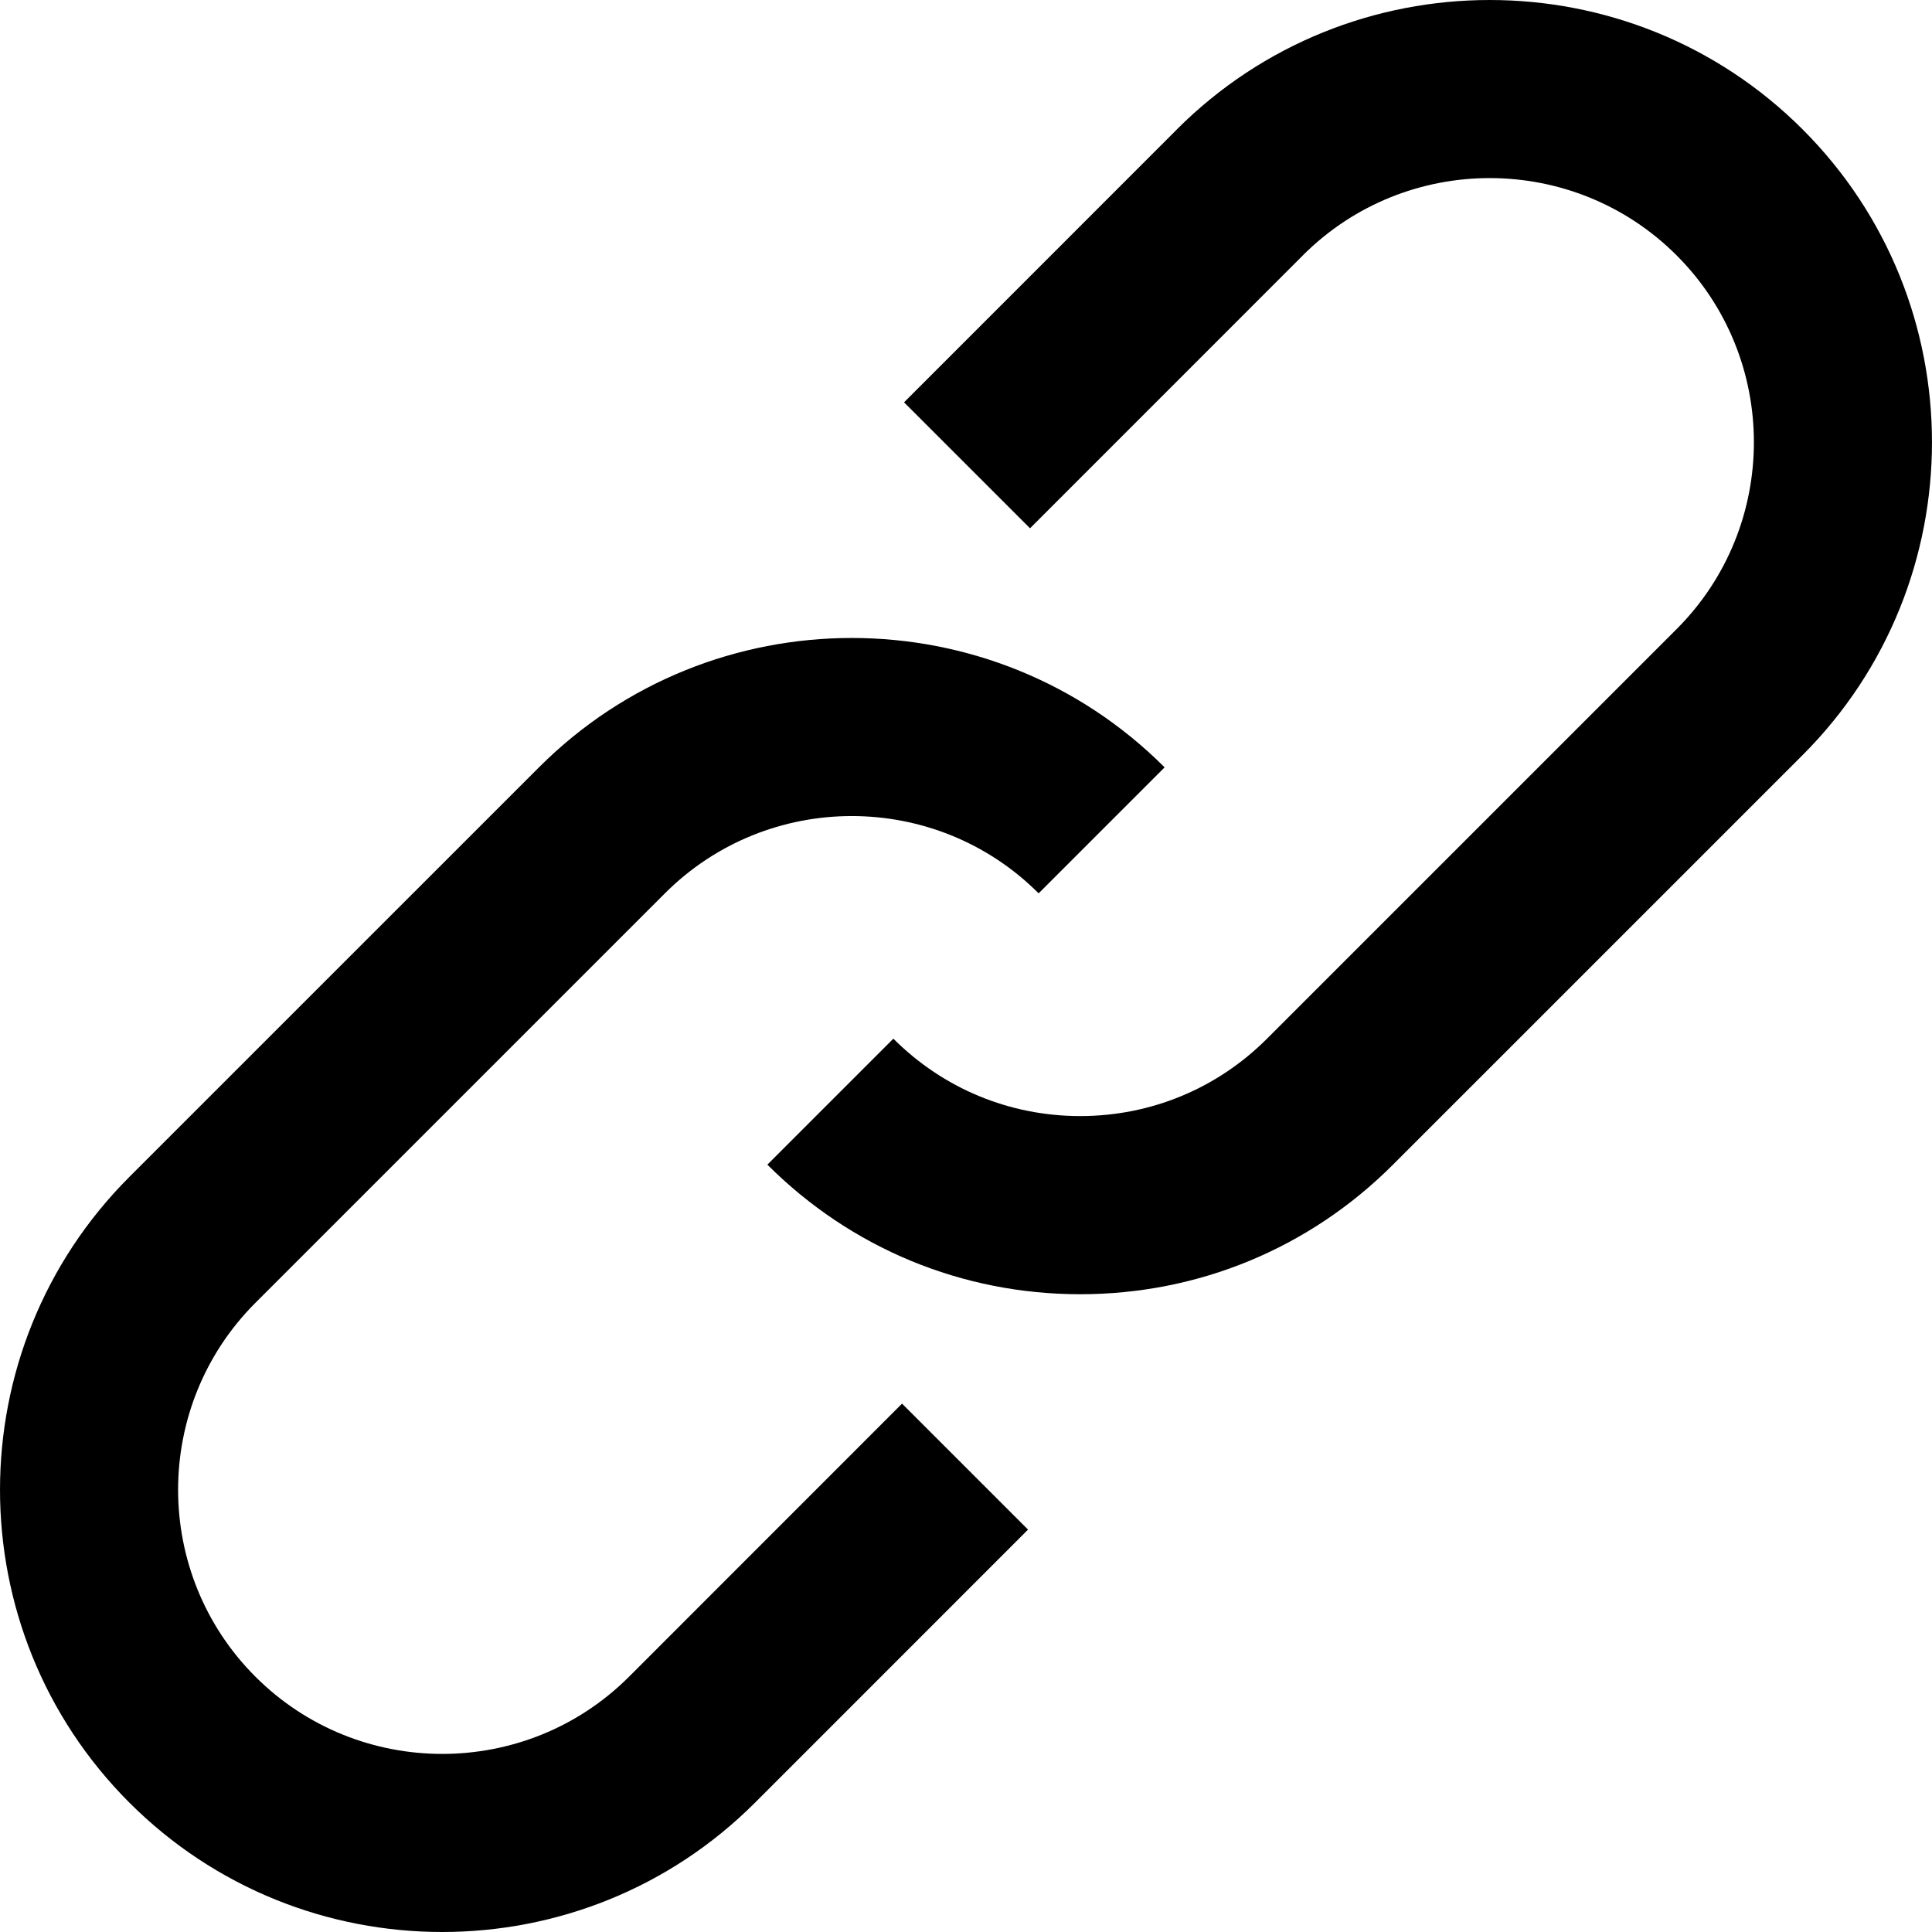
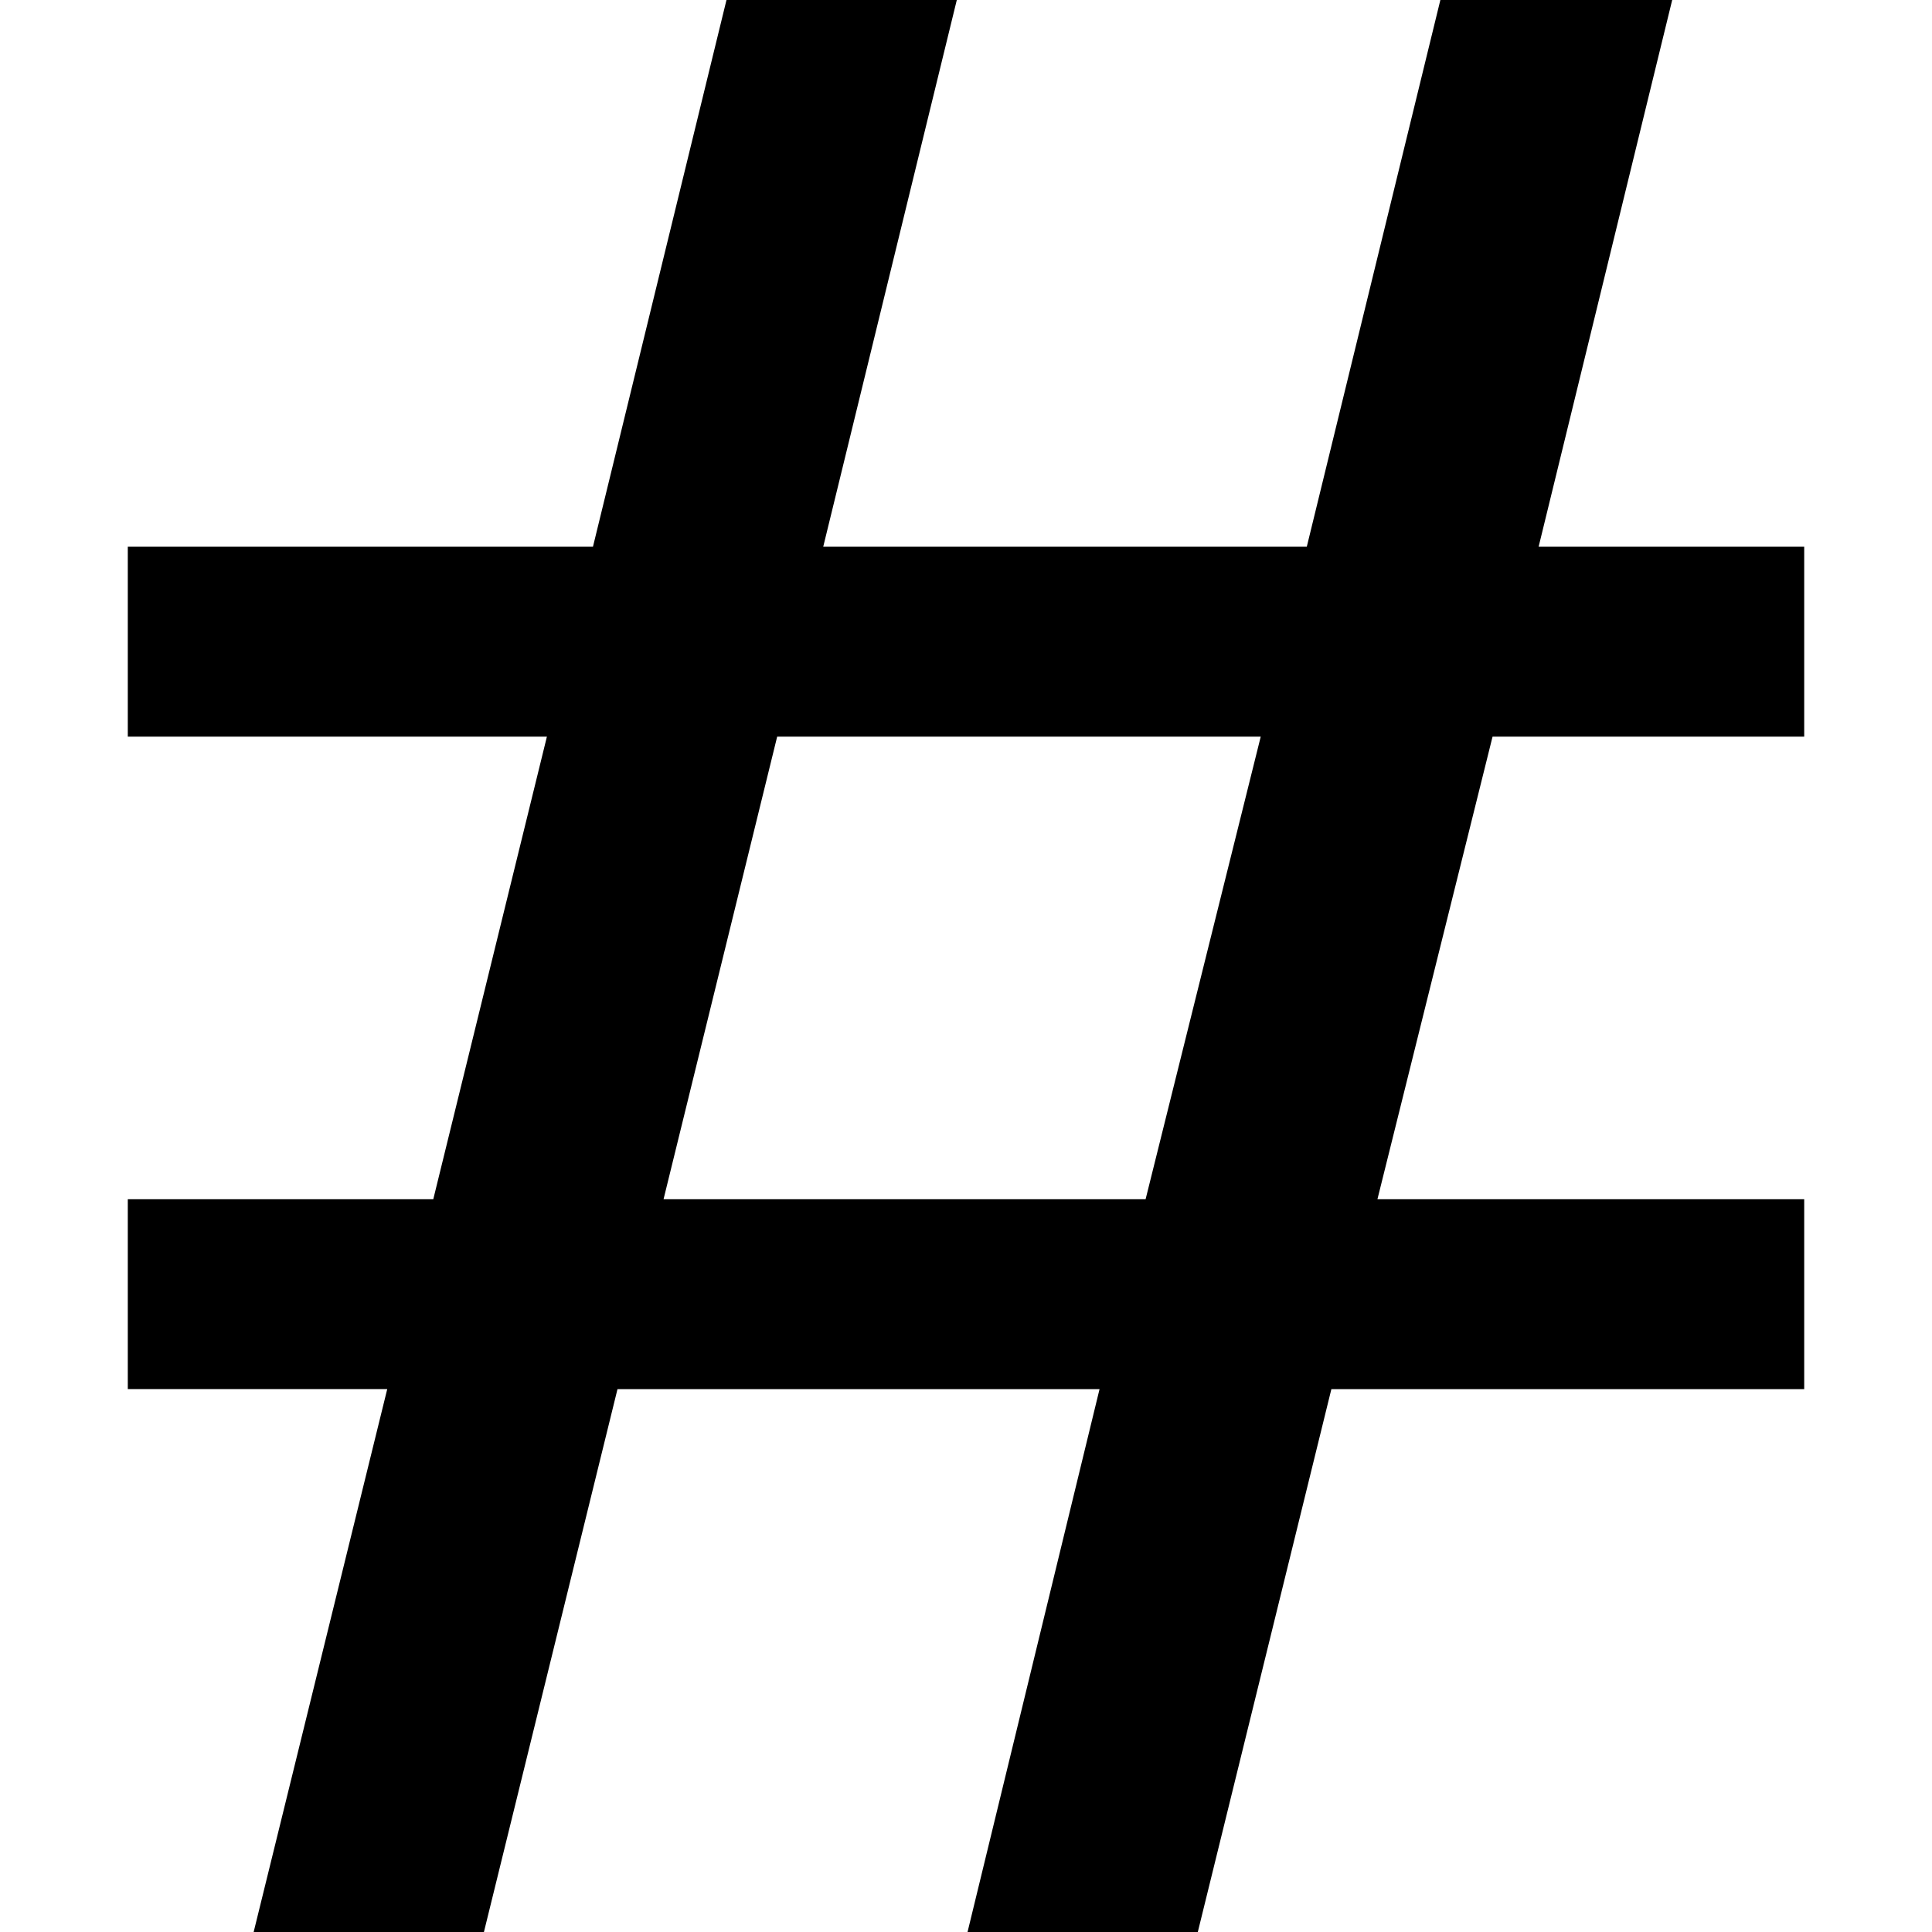
- <svg xmlns="http://www.w3.org/2000/svg" fill="#000000" viewBox="0 0 162.656 162.656">
+ <svg xmlns="http://www.w3.org/2000/svg" fill="#000000" height="200px" width="200px" version="1.1" viewBox="0 0 490 490">
  <g stroke-width="0" />
  <g stroke-linecap="round" stroke-linejoin="round" />
-   <g id="SVGRepo_iconCarrier">
-     <g>
-       <path d="M151.764,10.894c-14.522-14.522-38.152-14.525-52.676-0.008l0.003,0.003L76.112,33.872l10.607,10.605l22.983-22.988 l-0.002-0.002c8.678-8.663,22.785-8.658,31.457,0.014c8.673,8.672,8.672,22.786,0,31.461l-34.486,34.484 c-4.201,4.202-9.787,6.516-15.729,6.516c-5.942,0-11.529-2.314-15.73-6.516L64.605,98.052c7.035,7.035,16.389,10.91,26.338,10.91 c9.949,0,19.303-3.875,26.335-10.91l34.487-34.484C166.284,49.043,166.284,25.413,151.764,10.894z" />
-       <path d="M52.96,141.162L52.96,141.162c-8.675,8.67-22.788,8.668-31.461-0.005c-8.673-8.675-8.673-22.791-0.001-31.465L55.98,75.21 c8.675-8.674,22.789-8.674,31.462,0L98.05,64.604c-14.524-14.523-38.154-14.524-52.676,0L10.89,99.086 c-14.519,14.523-14.519,38.154,0.001,52.678c7.263,7.262,16.801,10.893,26.341,10.892c9.536,0,19.074-3.629,26.333-10.887 l0.002-0.001l22.984-22.99l-10.608-10.606L52.96,141.162z" />
-     </g>
+   <g>
+     <path d="M64.333,490h58.401l33.878-137.69h122.259L245.39,490h58.401l33.878-137.69h119.92v-48.162h-108.24l29.2-117.324h79.04 v-48.162H390.23L424.108,0H365.31l-33.878,138.661H208.79L242.668,0h-58.415l-33.864,138.661H32.411v48.162h106.298l-28.818,117.324 h-77.48v48.162h65.8L64.333,490z M197.11,186.824h122.642l-29.2,117.324H168.292L197.11,186.824z" />
  </g>
</svg>
